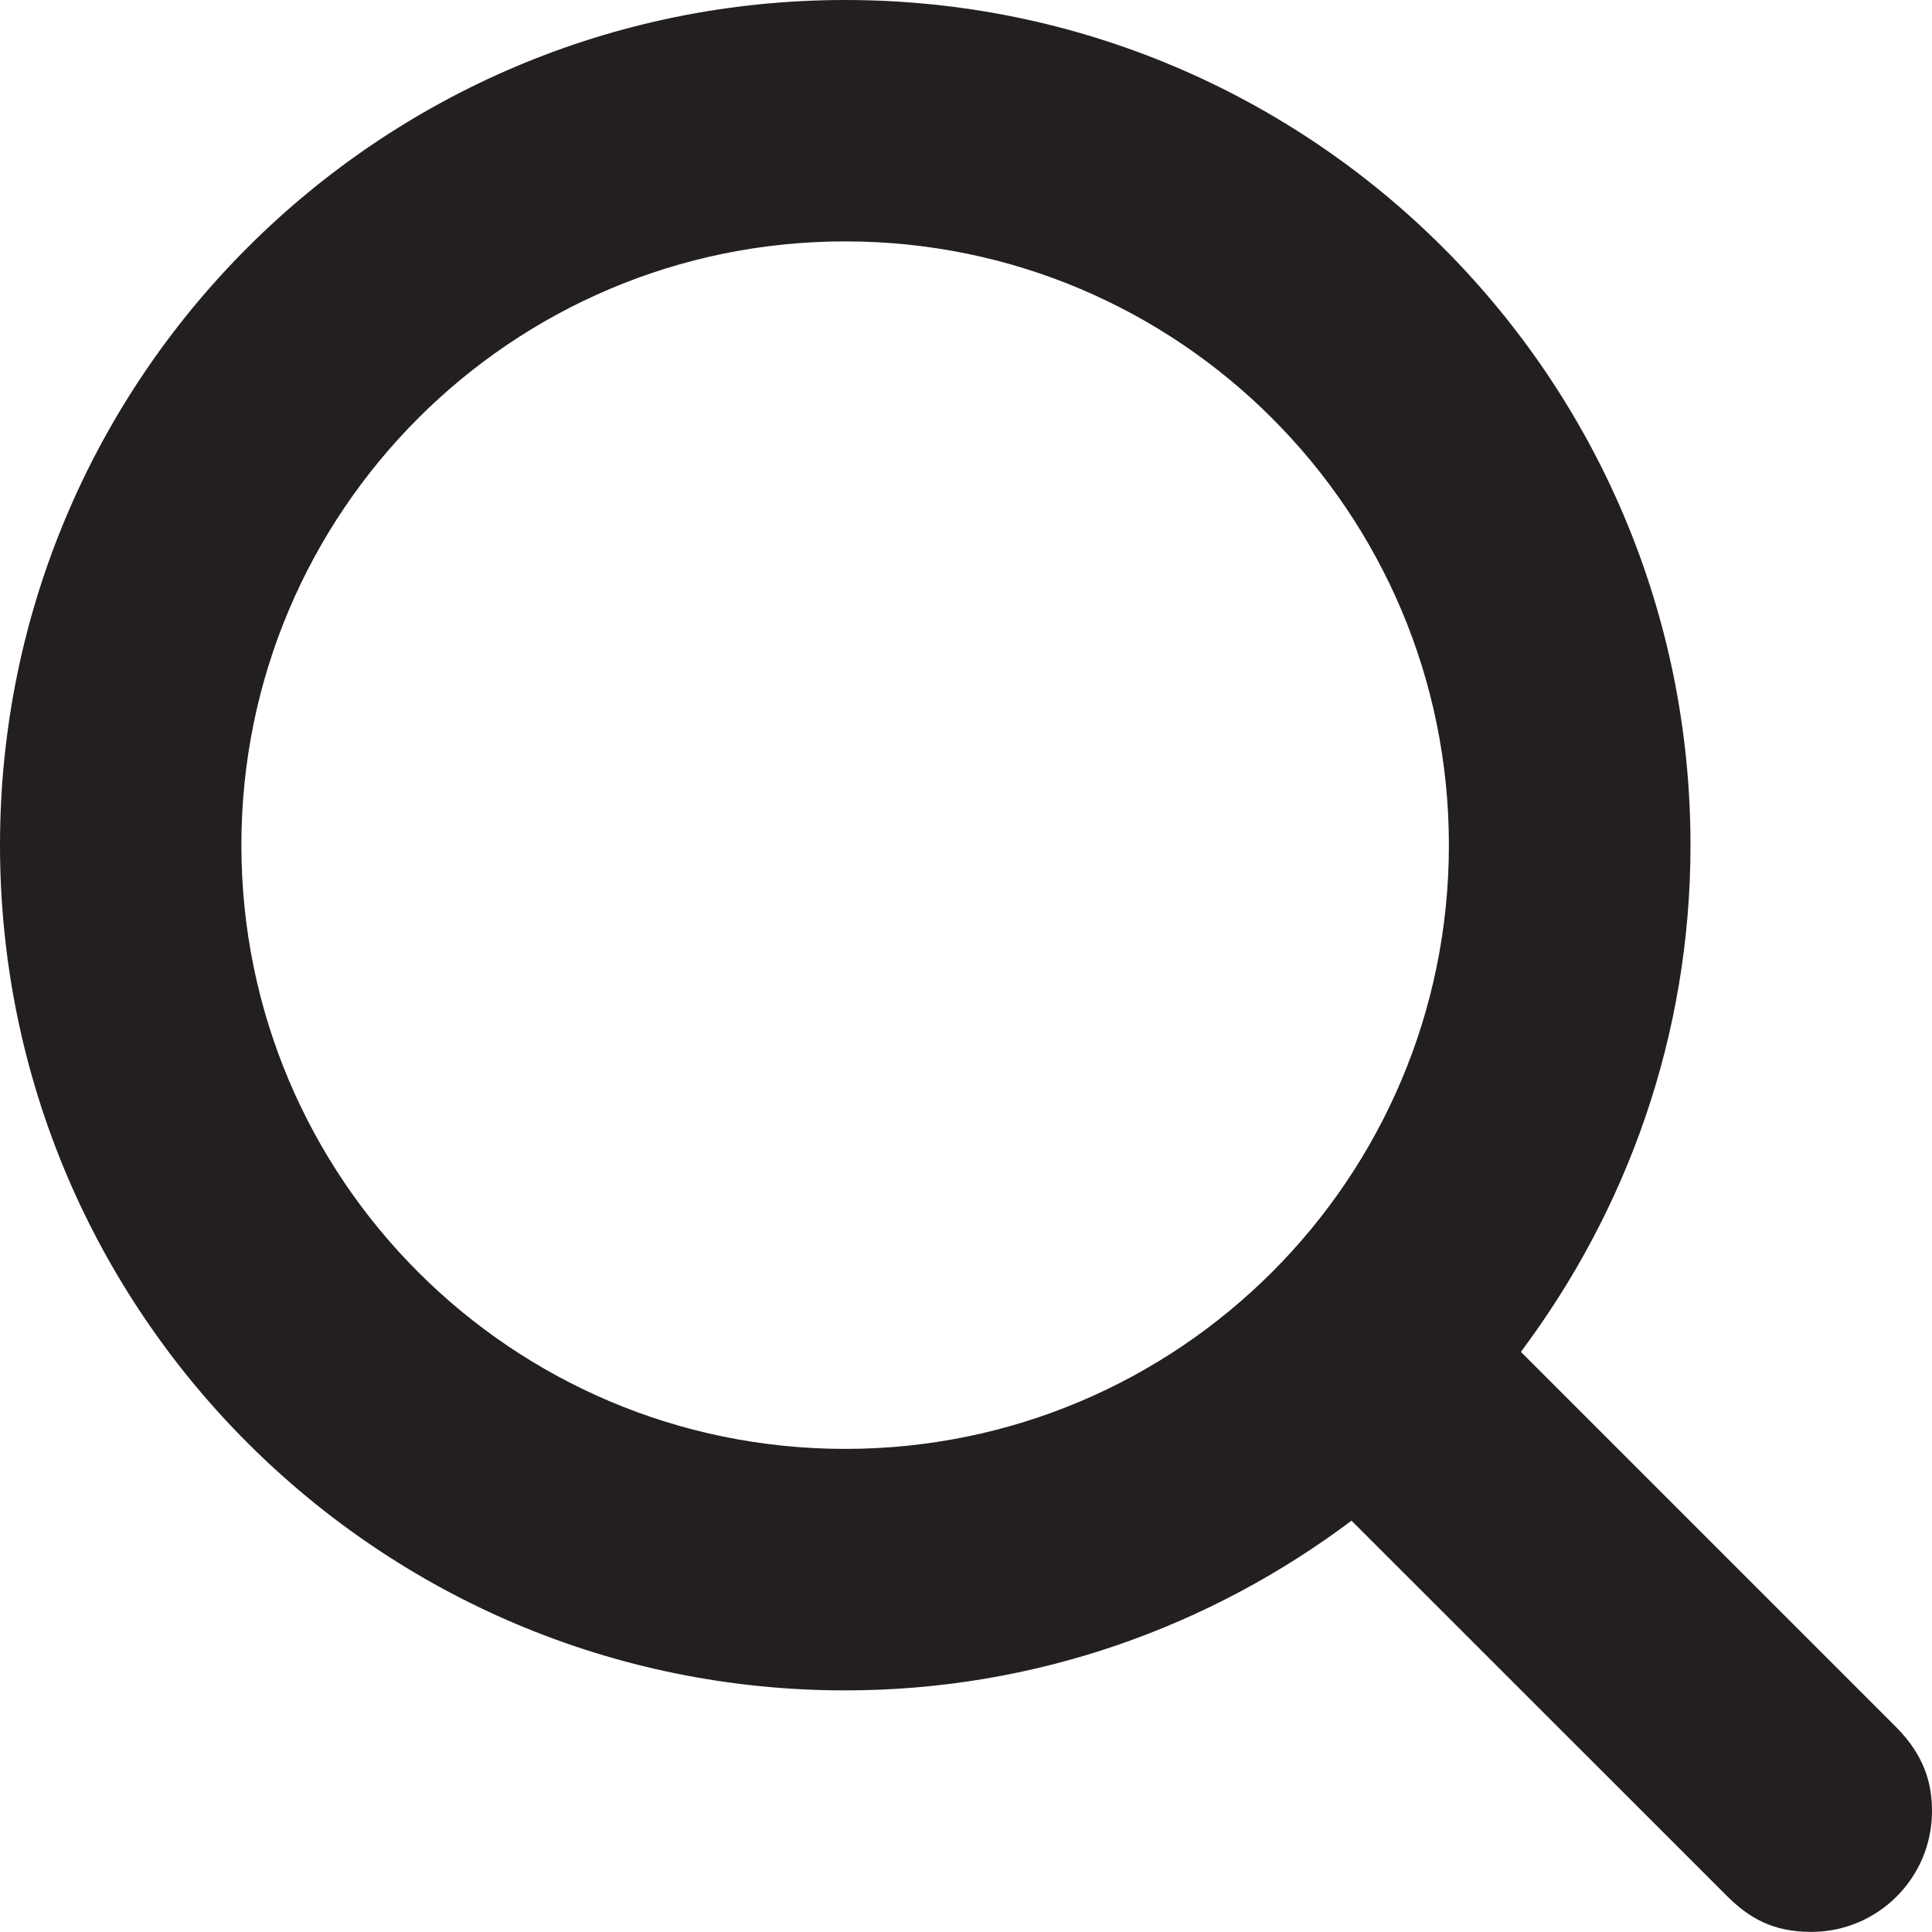
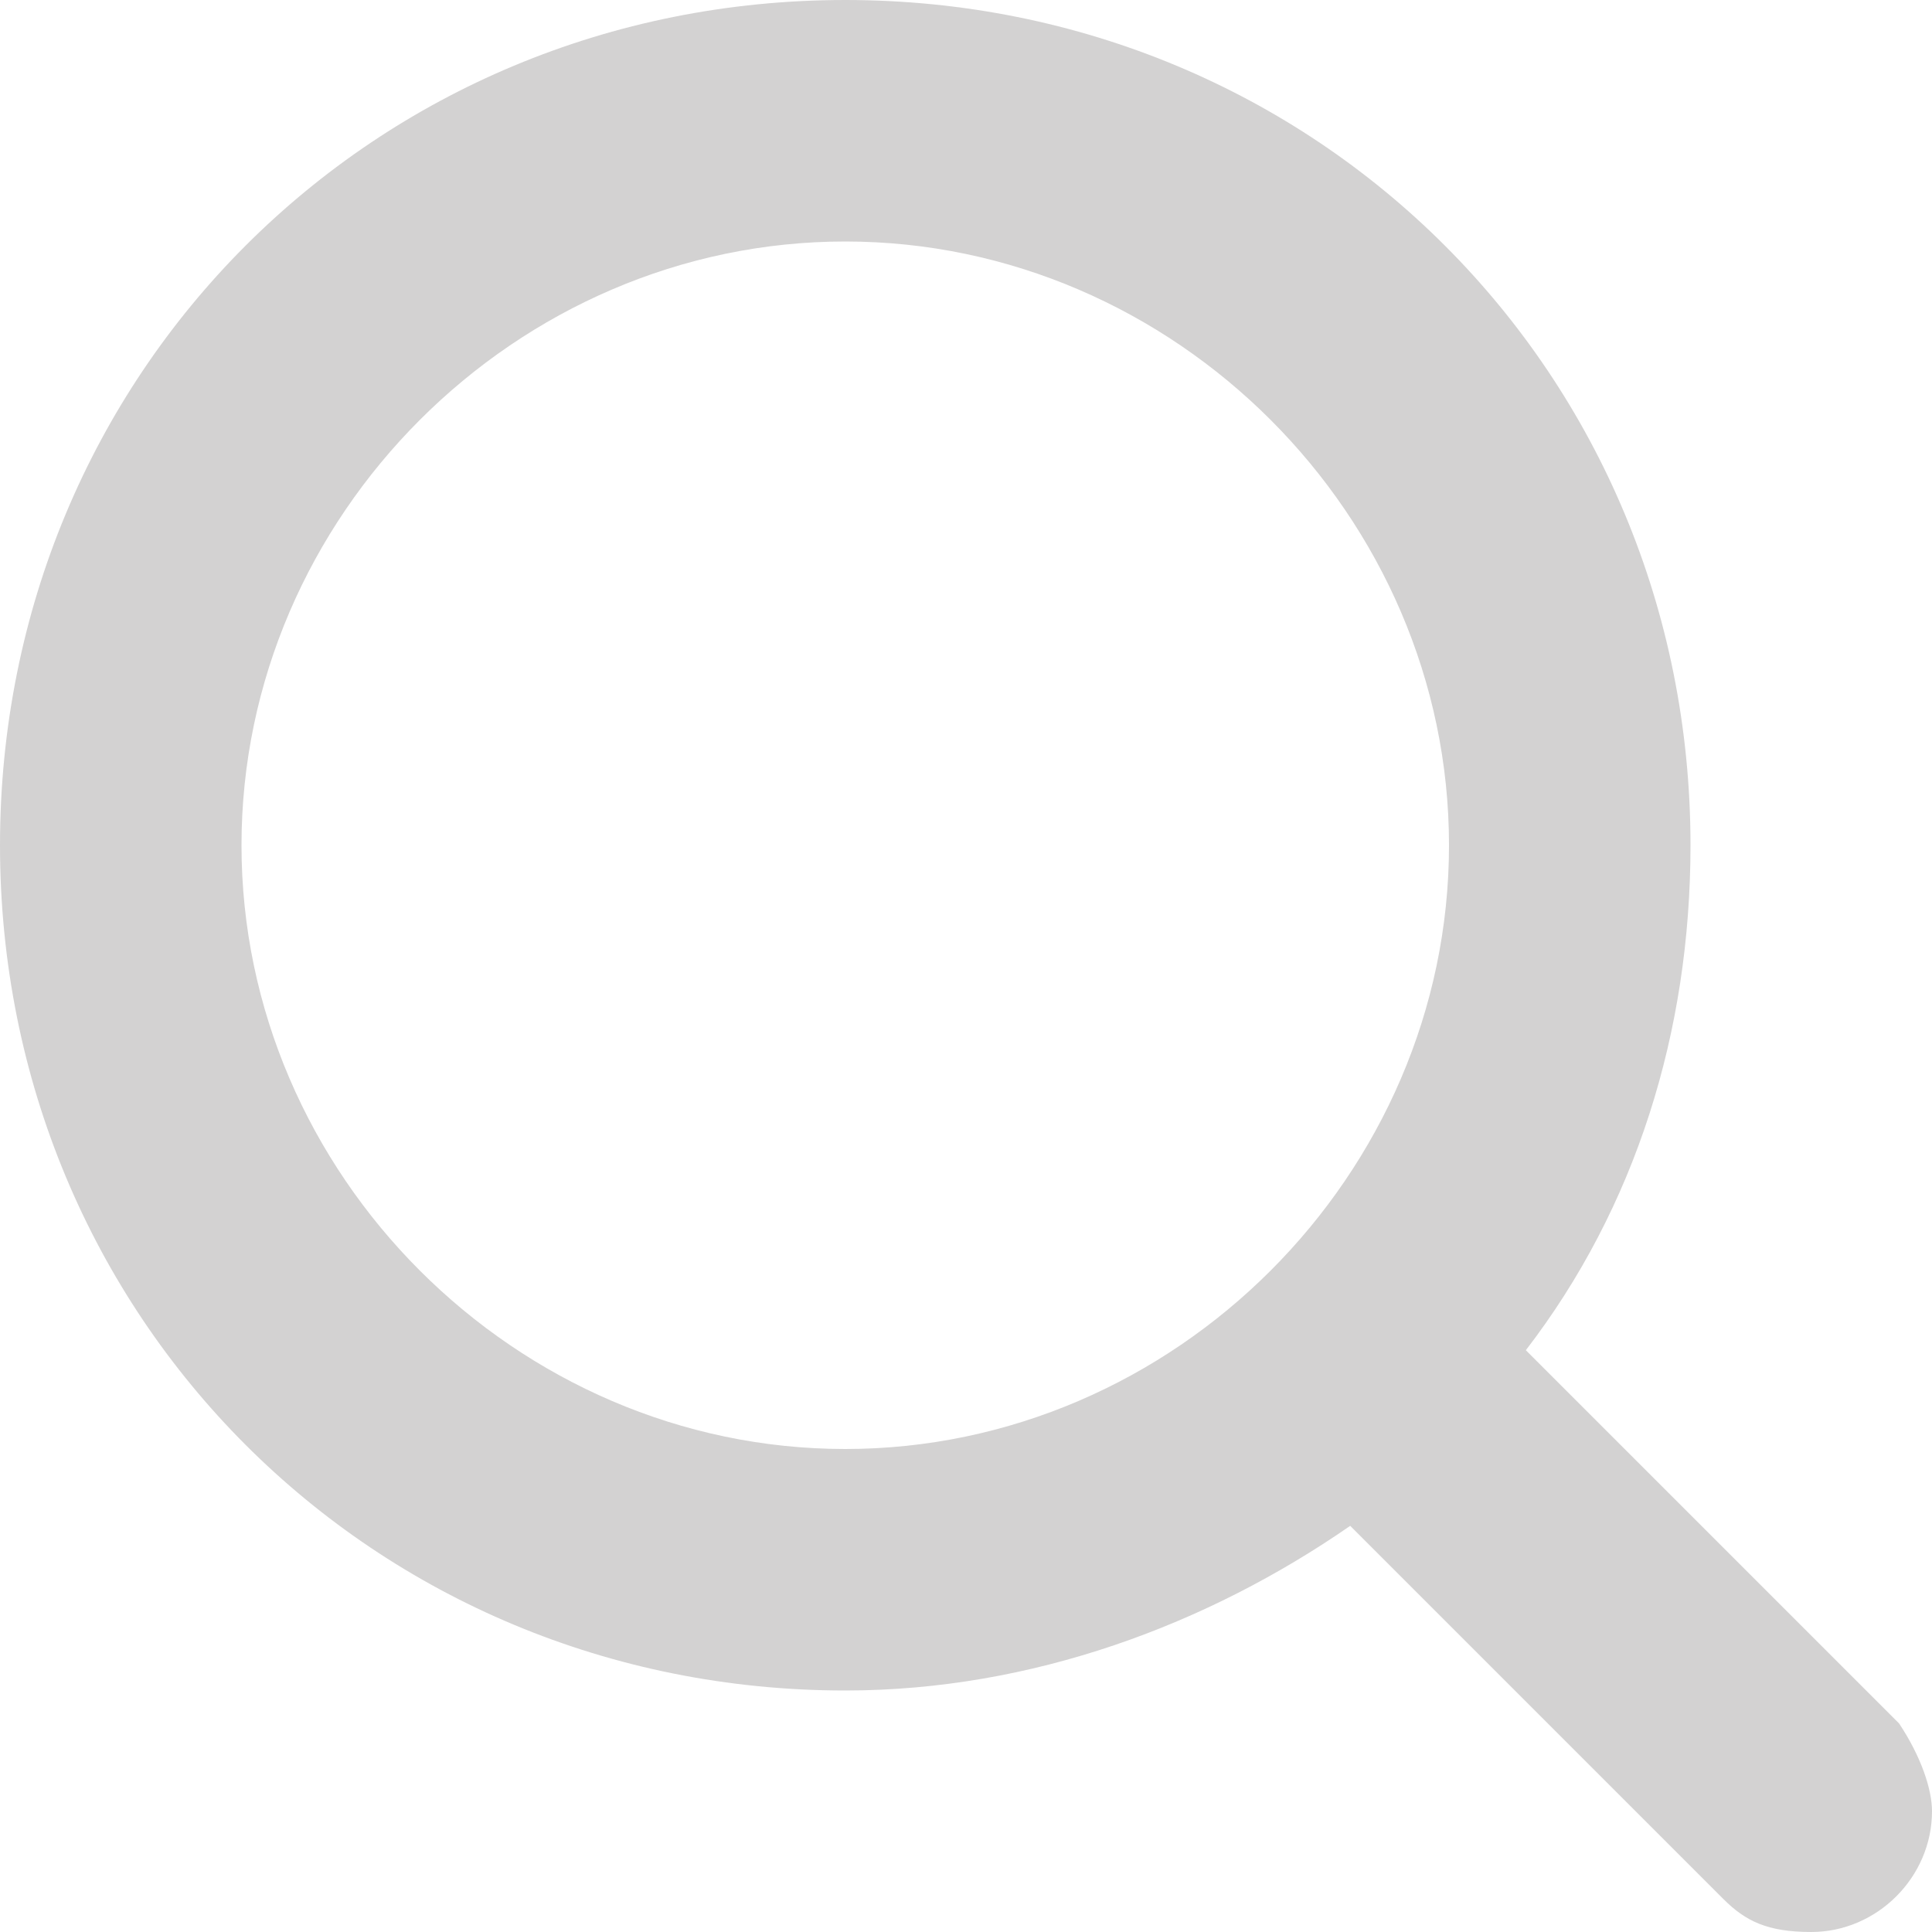
- <svg xmlns="http://www.w3.org/2000/svg" version="1.1" id="Layer_1" x="0px" y="0px" width="17.6px" height="17.6px" viewBox="-0.8 -0.8 17.6 17.6" enable-background="new -0.8 -0.8 17.6 17.6" xml:space="preserve">
-   <path fill="#231F20" d="M16.47,14.93l-3.415-3.415C14.02,10.226,14.6,8.634,14.6,6.899c0-4.253-3.447-7.699-7.7-7.699 S-0.8,2.646-0.8,6.899s3.446,7.7,7.699,7.7c1.734,0,3.326-0.58,4.613-1.546l3.417,3.416c0.203,0.202,0.418,0.33,0.771,0.33 c0.607,0,1.1-0.492,1.1-1.1C16.8,15.459,16.739,15.2,16.47,14.93z M1.399,6.899c0-3.038,2.462-5.5,5.5-5.5s5.5,2.462,5.5,5.5 s-2.462,5.5-5.5,5.5S1.399,9.938,1.399,6.899z" />
+ <svg xmlns="http://www.w3.org/2000/svg" version="1.1" width="17.6" height="17.6" viewBox="0 0 17.6 17.6">
+   <path fill="#D3D2D2" d="M17.3,15.7l-3.4-3.4c1-1.3,1.5-2.9,1.5-4.6C15.4,3.4,12,0,7.7,0S0,3.4,0,7.7s3.4,7.7,7.7,7.7 c1.7,0,3.3-0.6,4.6-1.5l3.4,3.4c0.2,0.2,0.4,0.3,0.8,0.3c0.6,0,1.1-0.5,1.1-1.1C17.6,16.3,17.5,16,17.3,15.7z M2.2,7.7 c0-3,2.5-5.5,5.5-5.5s5.5,2.5,5.5,5.5s-2.5,5.5-5.5,5.5S2.2,10.7,2.2,7.7z" />
</svg>
